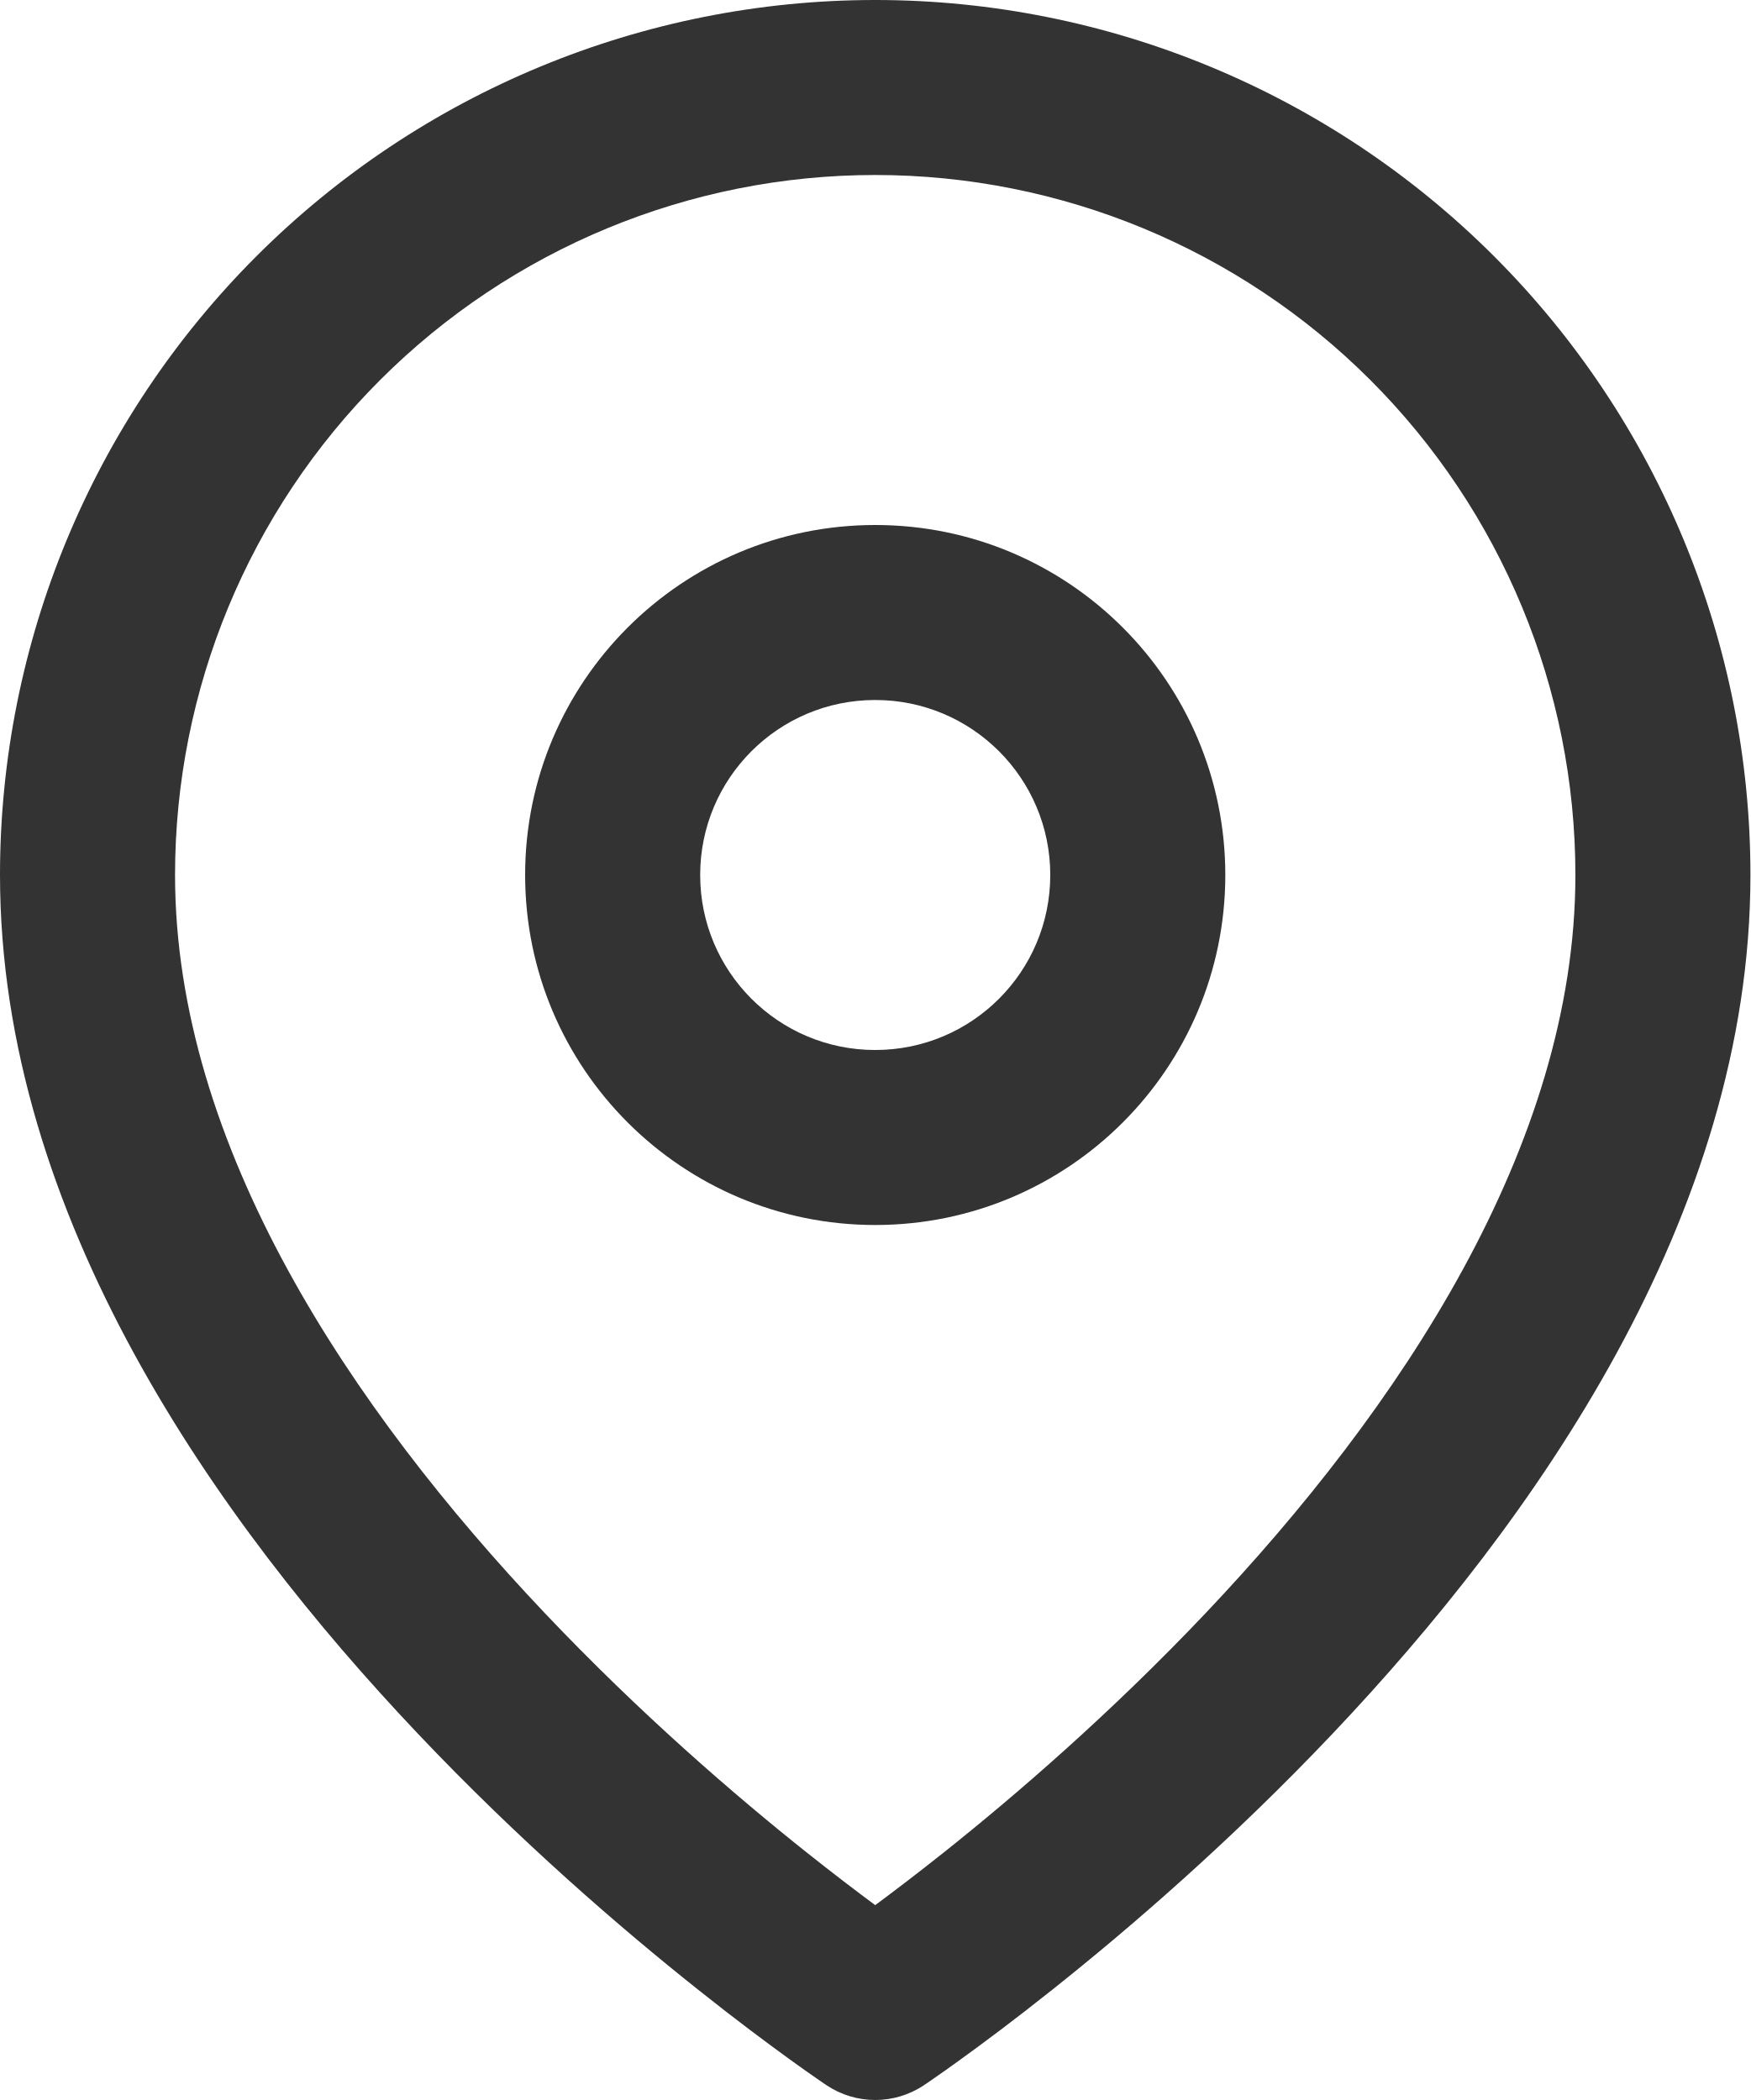
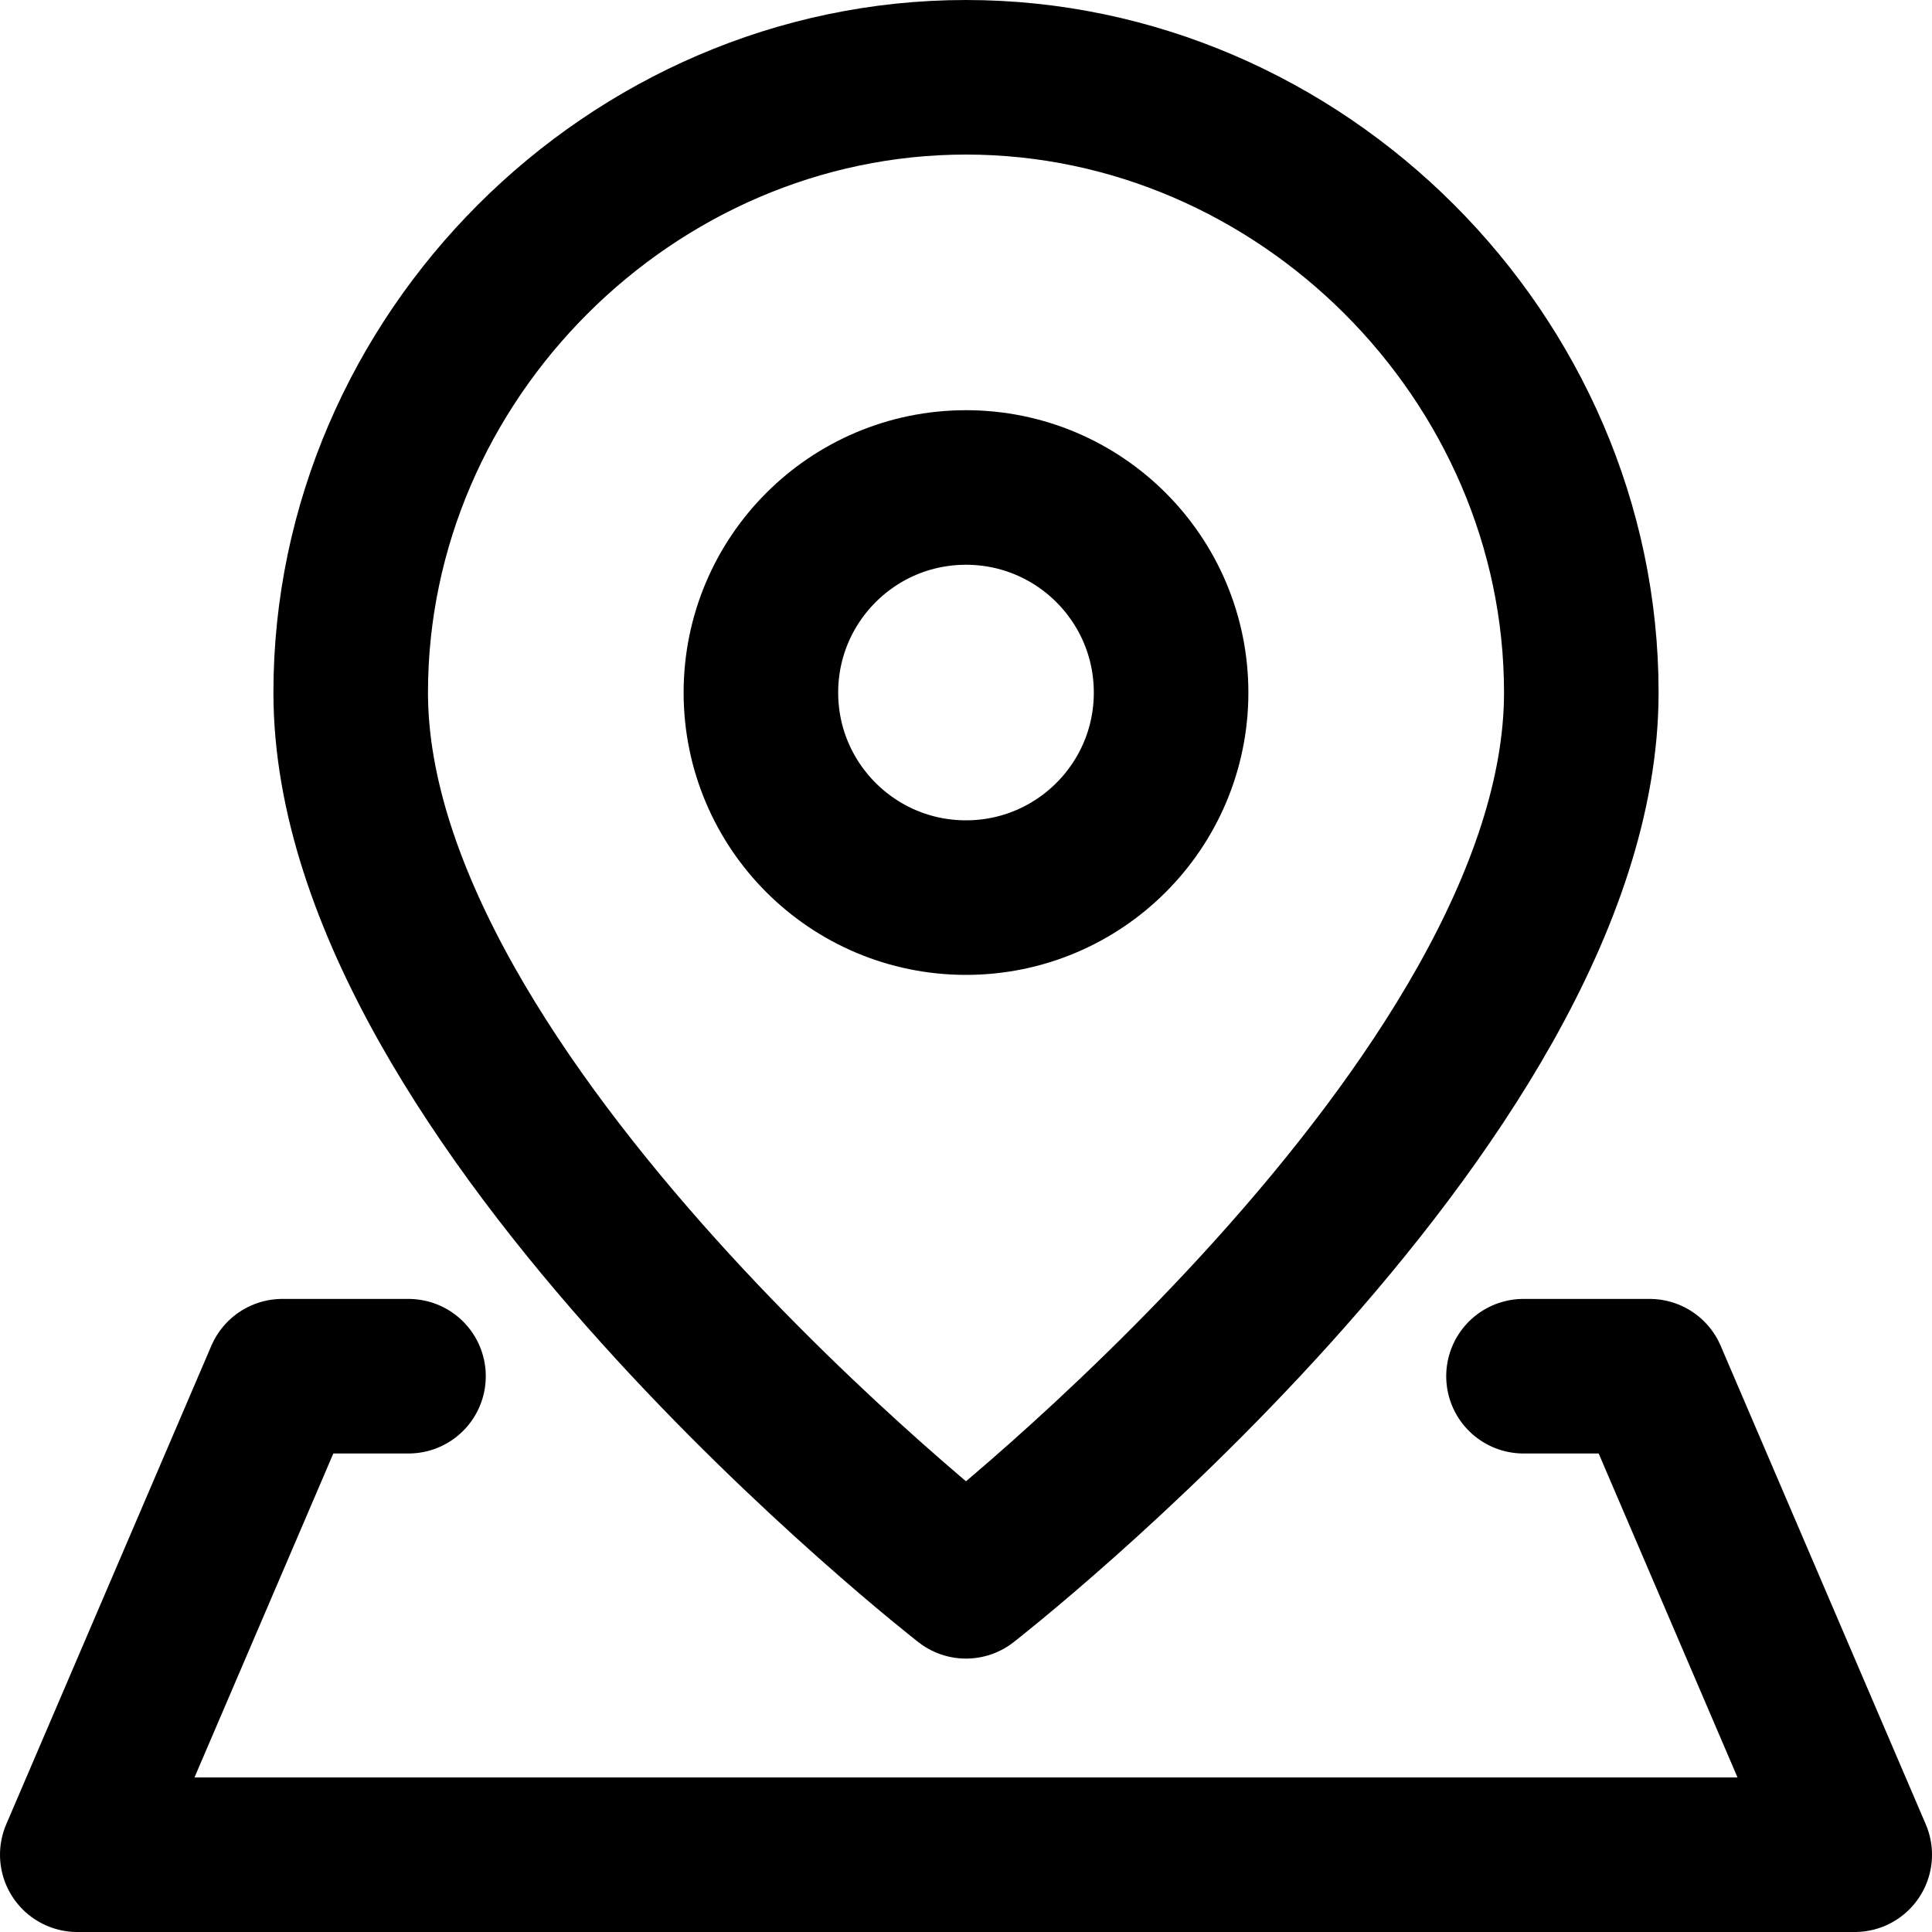
- <svg xmlns="http://www.w3.org/2000/svg" width="20" height="24" viewBox="0 0 20 24" fill="none">
-   <path fill-rule="evenodd" clip-rule="evenodd" d="M10 6C7.791 6 6 7.791 6 10C6 12.209 7.791 14 10 14C12.209 14 14 12.209 14 10C14 7.791 12.209 6 10 6ZM8 10C8 8.895 8.895 8 10 8C11.105 8 12 8.895 12 10C12 11.105 11.105 12 10 12C8.895 12 8 11.105 8 10Z" fill="#333333" />
-   <path fill-rule="evenodd" clip-rule="evenodd" d="M9.445 23.832C9.445 23.832 9.445 23.832 10 23L9.445 23.832C9.781 24.056 10.219 24.056 10.555 23.832L10 23C10.555 23.832 10.554 23.832 10.555 23.832L10.558 23.83L10.565 23.825L10.588 23.81C10.607 23.797 10.635 23.778 10.67 23.753C10.742 23.704 10.844 23.632 10.972 23.539C11.229 23.353 11.594 23.082 12.029 22.735C12.899 22.043 14.061 21.043 15.226 19.813C17.516 17.396 20 13.902 20 10C20 7.348 18.946 4.804 17.071 2.929C15.196 1.054 12.652 0 10 0C7.348 0 4.804 1.054 2.929 2.929C1.054 4.804 0 7.348 0 10C0 13.902 2.484 17.396 4.774 19.813C5.939 21.043 7.101 22.043 7.971 22.735C8.406 23.082 8.771 23.353 9.028 23.539C9.156 23.632 9.259 23.704 9.33 23.753C9.365 23.778 9.393 23.797 9.412 23.81L9.435 23.825L9.442 23.83L9.445 23.832ZM4.343 4.343C5.843 2.843 7.878 2 10 2C12.122 2 14.157 2.843 15.657 4.343C17.157 5.843 18 7.878 18 10C18 13.098 15.984 16.104 13.774 18.437C12.689 19.582 11.601 20.52 10.783 21.171C10.479 21.413 10.213 21.615 10 21.773C9.787 21.615 9.521 21.413 9.217 21.171C8.399 20.52 7.311 19.582 6.226 18.437C4.016 16.104 2 13.098 2 10C2 7.878 2.843 5.843 4.343 4.343Z" fill="#333333" />
+ <svg xmlns="http://www.w3.org/2000/svg" width="25" height="25" viewBox="0 0 25 25" fill="none">
+   <path d="M20.462 8.962C20.462 14.269 12.5 20.462 12.5 20.462C12.5 20.462 4.538 14.269 4.538 8.962C4.538 4.625 8.164 1 12.5 1C16.836 1 20.462 4.625 20.462 8.962Z" stroke="black" stroke-width="2" stroke-linecap="round" stroke-linejoin="round" />
+   <path d="M12.5 11.615C13.966 11.615 15.154 10.427 15.154 8.962C15.154 7.496 13.966 6.308 12.5 6.308C11.034 6.308 9.846 7.496 9.846 8.962C9.846 10.427 11.034 11.615 12.5 11.615Z" stroke="black" stroke-width="2" stroke-linecap="round" stroke-linejoin="round" />
+   <path d="M19.714 17.808H21.346L24 24H1L3.654 17.808H5.286" stroke="black" stroke-width="2" stroke-linecap="round" stroke-linejoin="round" />
</svg>
